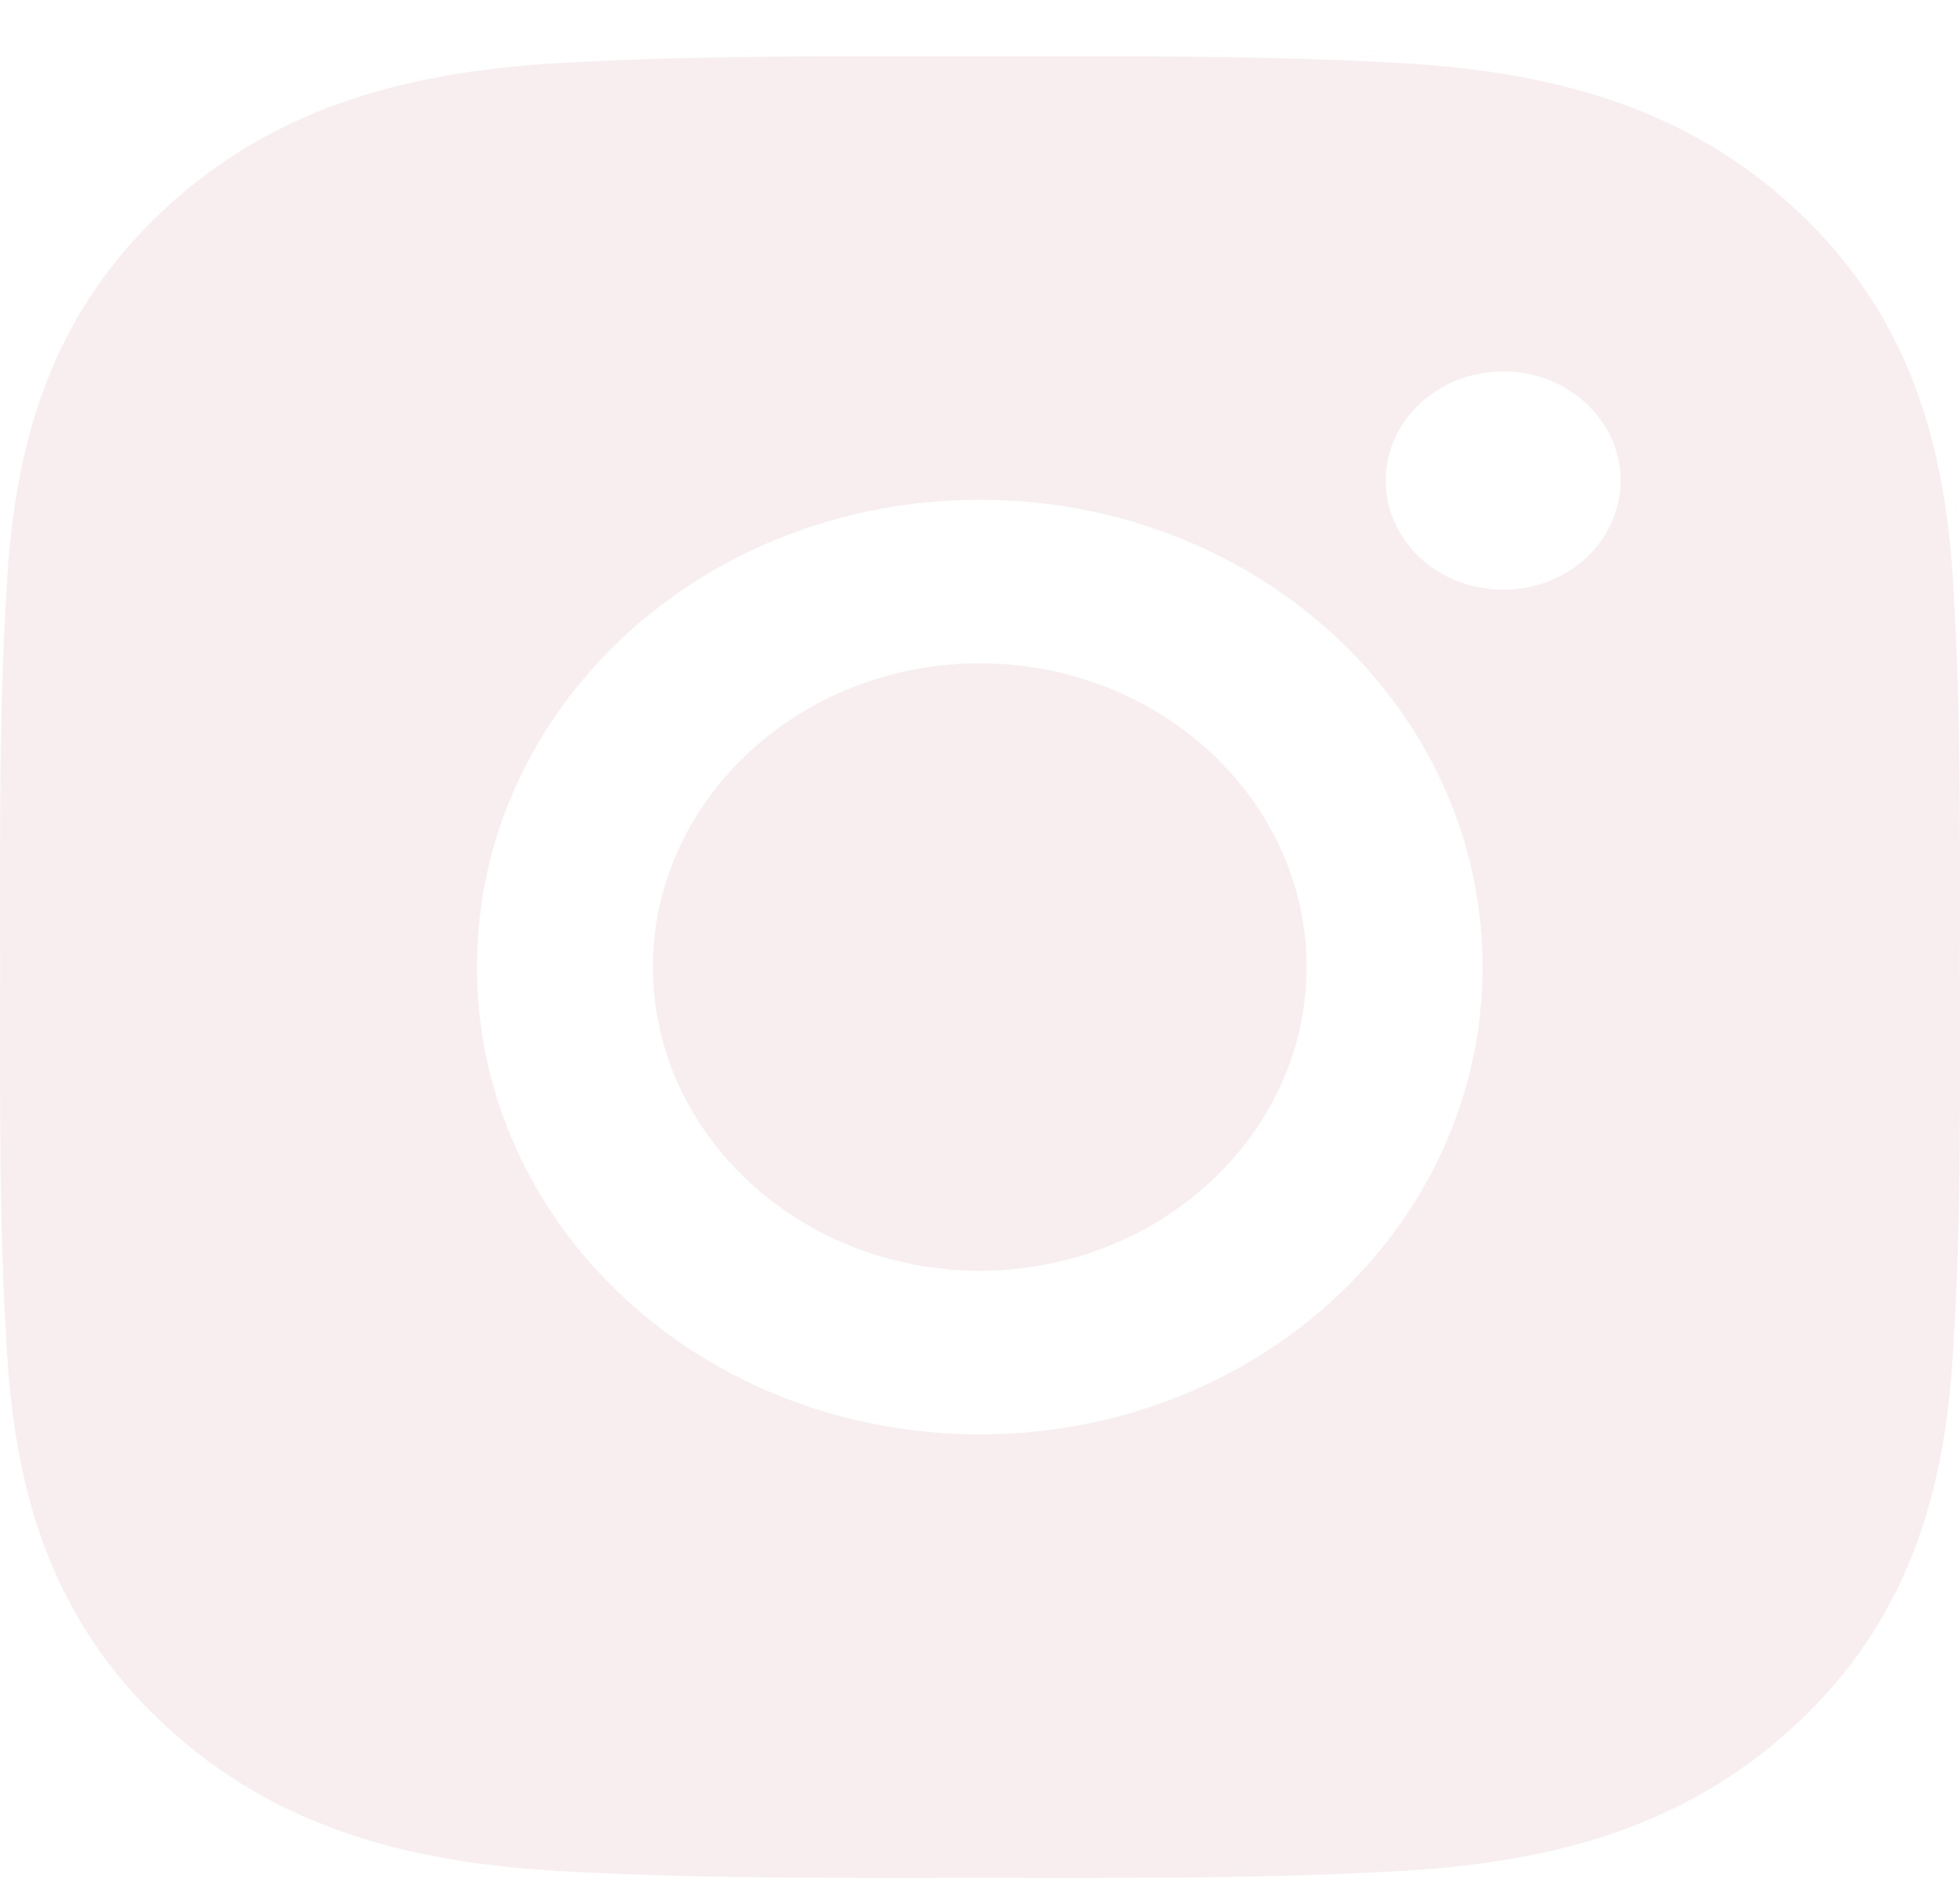
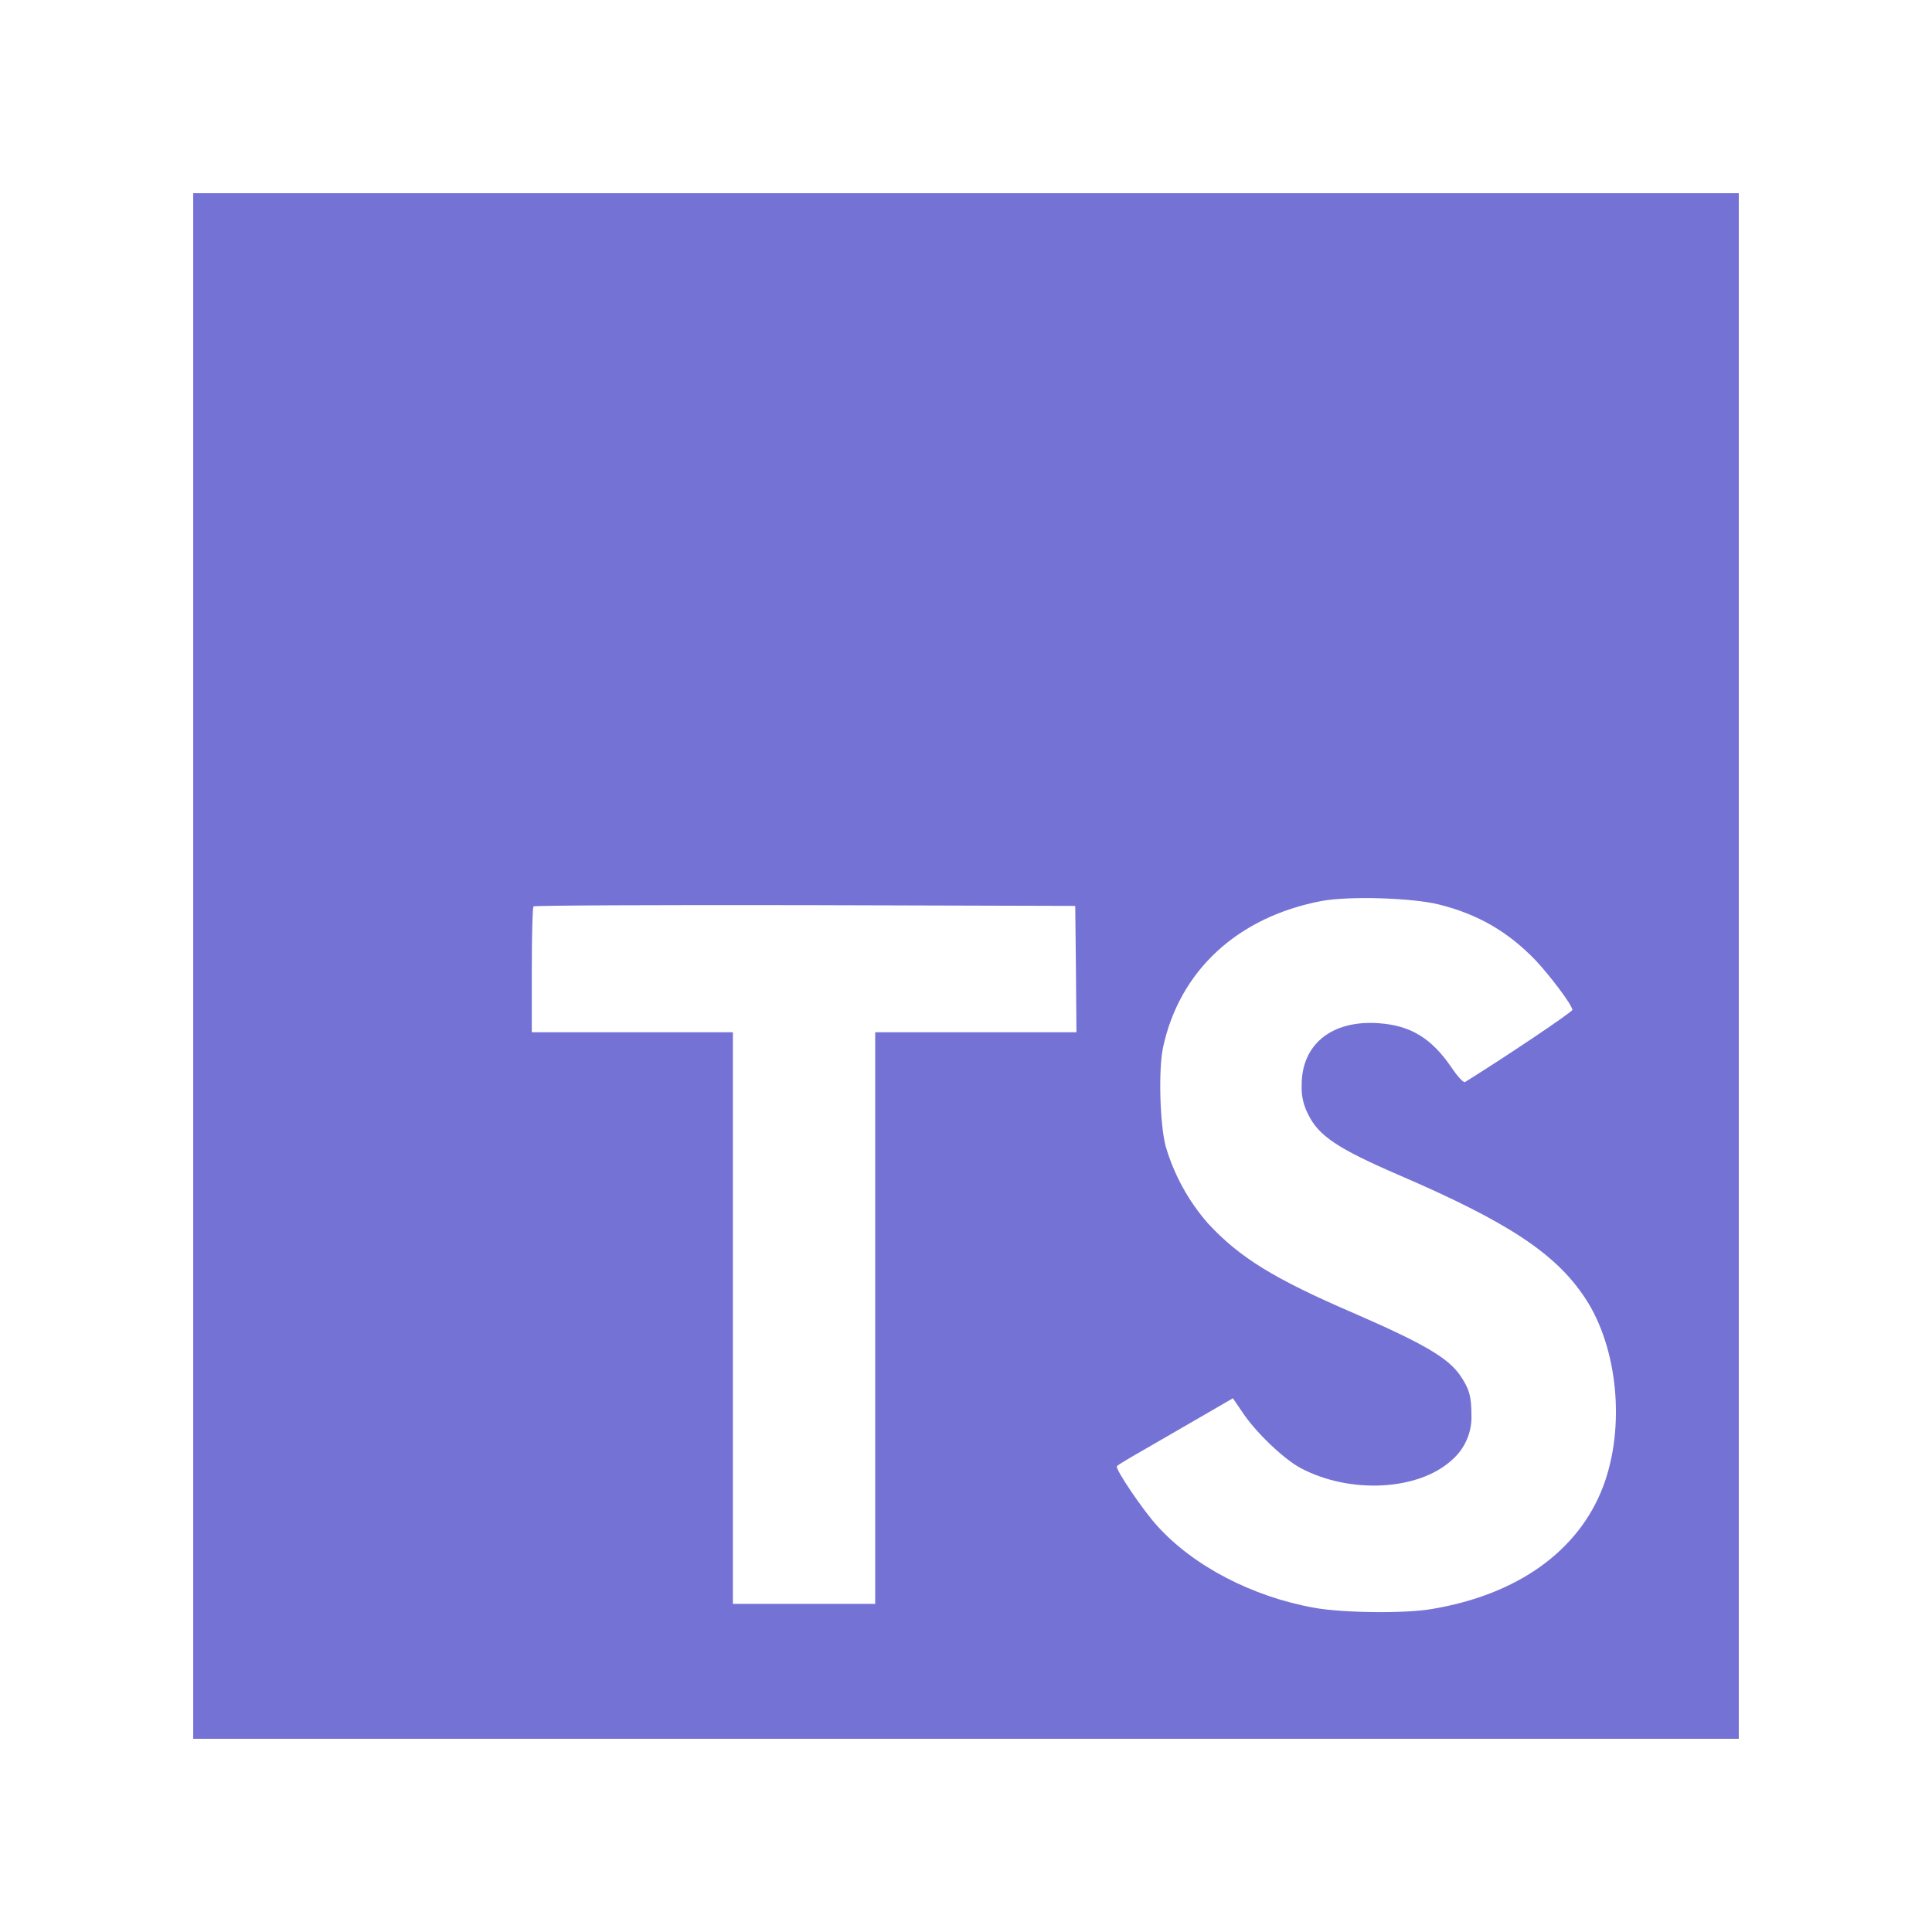
- <svg xmlns="http://www.w3.org/2000/svg" width="24" height="23" viewBox="0 0 24 23" fill="none">
-   <path d="M11.997 8.124C9.794 8.124 7.995 9.796 7.995 11.844C7.995 13.893 9.794 15.564 11.997 15.564C14.2 15.564 15.999 13.893 15.999 11.844C15.999 9.796 14.2 8.124 11.997 8.124ZM23.999 11.844C23.999 10.304 24.014 8.777 23.921 7.24C23.828 5.454 23.39 3.868 21.985 2.562C20.577 1.254 18.875 0.849 16.953 0.762C15.296 0.676 13.654 0.69 12 0.69C10.343 0.69 8.701 0.676 7.047 0.762C5.125 0.849 3.42 1.256 2.015 2.562C0.607 3.871 0.172 5.454 0.079 7.24C-0.014 8.78 0.001 10.307 0.001 11.844C0.001 13.382 -0.014 14.911 0.079 16.449C0.172 18.235 0.61 19.82 2.015 21.126C3.423 22.435 5.125 22.84 7.047 22.926C8.704 23.013 10.346 22.999 12 22.999C13.657 22.999 15.299 23.013 16.953 22.926C18.875 22.84 20.58 22.432 21.985 21.126C23.393 19.817 23.828 18.235 23.921 16.449C24.017 14.911 23.999 13.385 23.999 11.844ZM11.997 17.568C8.59 17.568 5.84 15.012 5.84 11.844C5.84 8.677 8.59 6.121 11.997 6.121C15.404 6.121 18.154 8.677 18.154 11.844C18.154 15.012 15.404 17.568 11.997 17.568ZM18.406 7.223C17.611 7.223 16.968 6.626 16.968 5.886C16.968 5.147 17.611 4.549 18.406 4.549C19.202 4.549 19.844 5.147 19.844 5.886C19.845 6.062 19.808 6.236 19.735 6.398C19.663 6.56 19.557 6.708 19.424 6.832C19.29 6.956 19.131 7.054 18.957 7.122C18.782 7.189 18.595 7.223 18.406 7.223Z" fill="#F8EEEF" />
+ <svg xmlns="http://www.w3.org/2000/svg" width="50" height="50" viewBox="0 0 50 50" fill="none">
+   <path d="M5 25V45H45V5H5V25ZM37.235 23.407C38.252 23.66 39.025 24.112 39.737 24.848C40.105 25.242 40.652 25.958 40.695 26.132C40.708 26.182 38.968 27.348 37.915 28.003C37.877 28.028 37.723 27.863 37.553 27.61C37.037 26.86 36.498 26.537 35.673 26.48C34.46 26.397 33.68 27.032 33.687 28.092C33.676 28.352 33.734 28.611 33.857 28.842C34.123 29.393 34.62 29.725 36.173 30.397C39.038 31.63 40.263 32.442 41.025 33.597C41.875 34.885 42.067 36.943 41.488 38.473C40.855 40.137 39.28 41.267 37.063 41.64C36.378 41.762 34.753 41.743 34.017 41.61C32.41 41.323 30.887 40.53 29.947 39.488C29.578 39.083 28.86 38.022 28.905 37.947C28.923 37.92 29.088 37.818 29.272 37.712C29.452 37.61 30.123 37.222 30.758 36.853L31.908 36.187L32.15 36.543C32.487 37.057 33.222 37.762 33.667 37.997C34.943 38.67 36.695 38.575 37.558 37.8C37.732 37.654 37.869 37.469 37.96 37.261C38.05 37.053 38.092 36.827 38.08 36.6C38.08 36.137 38.022 35.933 37.78 35.583C37.47 35.14 36.835 34.767 35.032 33.983C32.968 33.095 32.08 32.543 31.267 31.667C30.759 31.088 30.384 30.405 30.168 29.667C30.017 29.102 29.978 27.685 30.098 27.115C30.523 25.12 32.028 23.732 34.2 23.318C34.905 23.185 36.543 23.235 37.235 23.407ZM27.845 25.077L27.858 26.715H22.65V41.508H18.967V26.715H13.763V25.108C13.763 24.218 13.782 23.475 13.807 23.458C13.827 23.432 16.995 23.418 20.835 23.425L27.827 23.445L27.845 25.077Z" fill="#7572D5" />
</svg>
